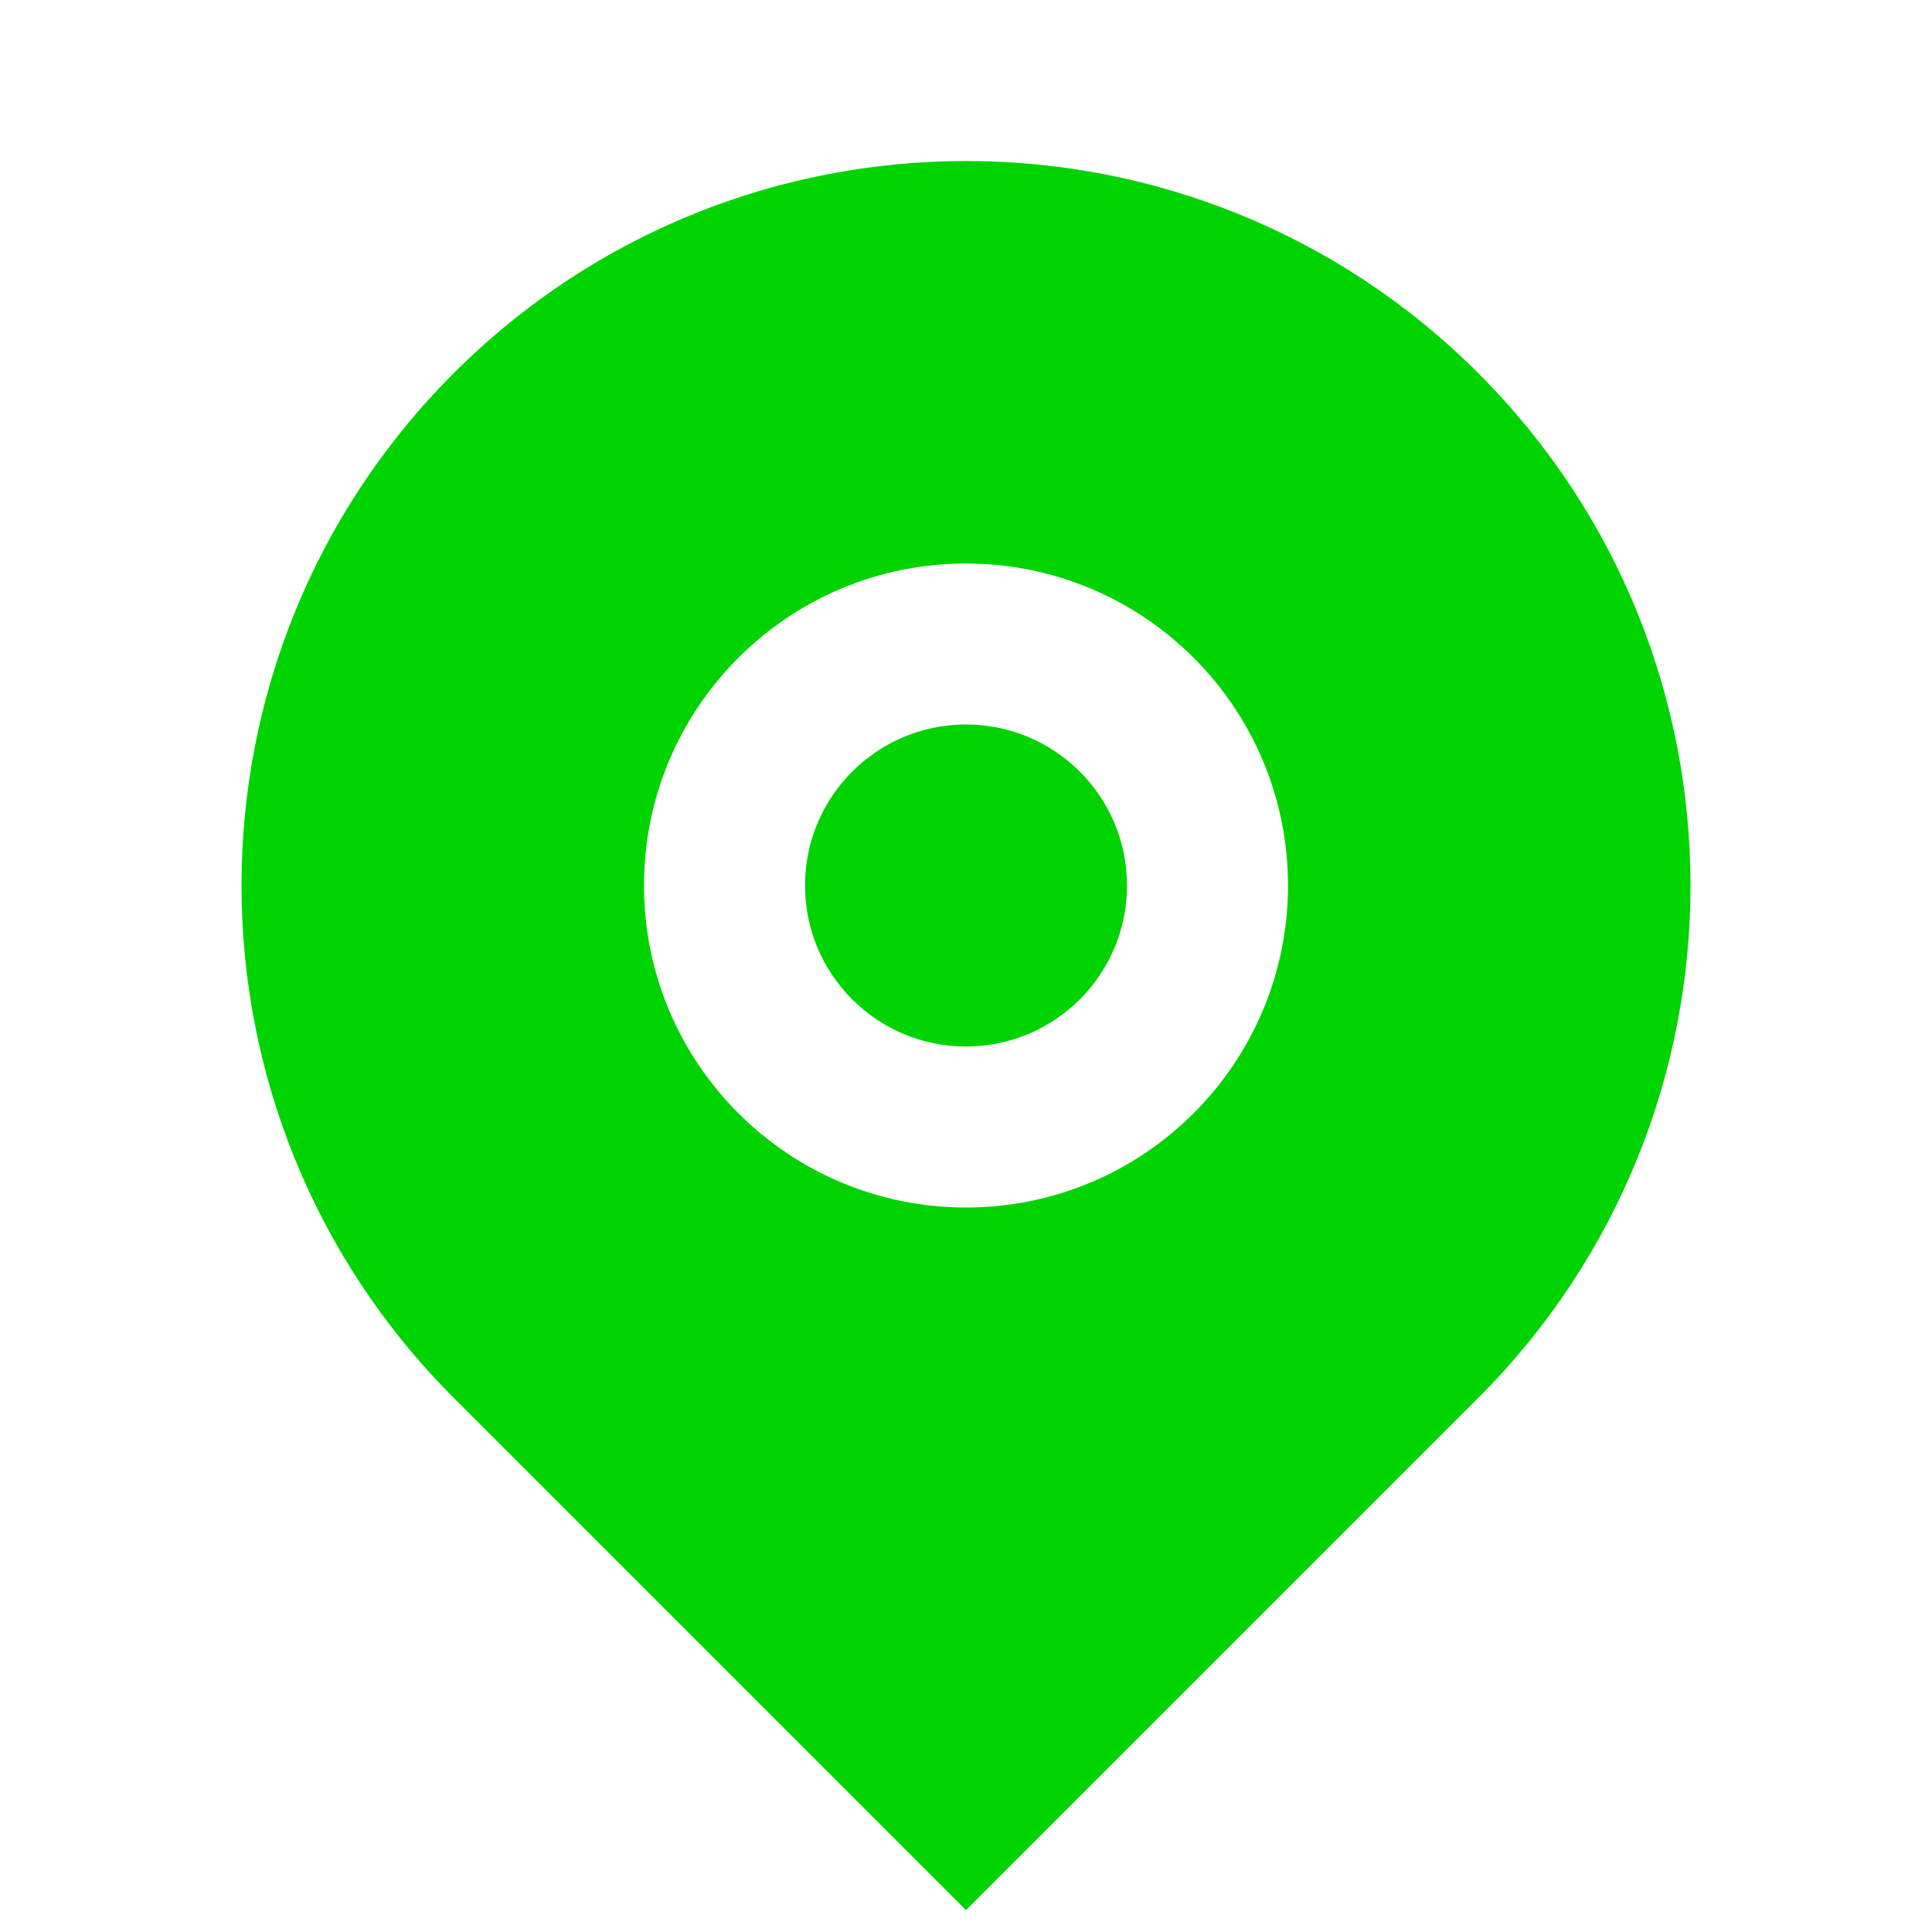
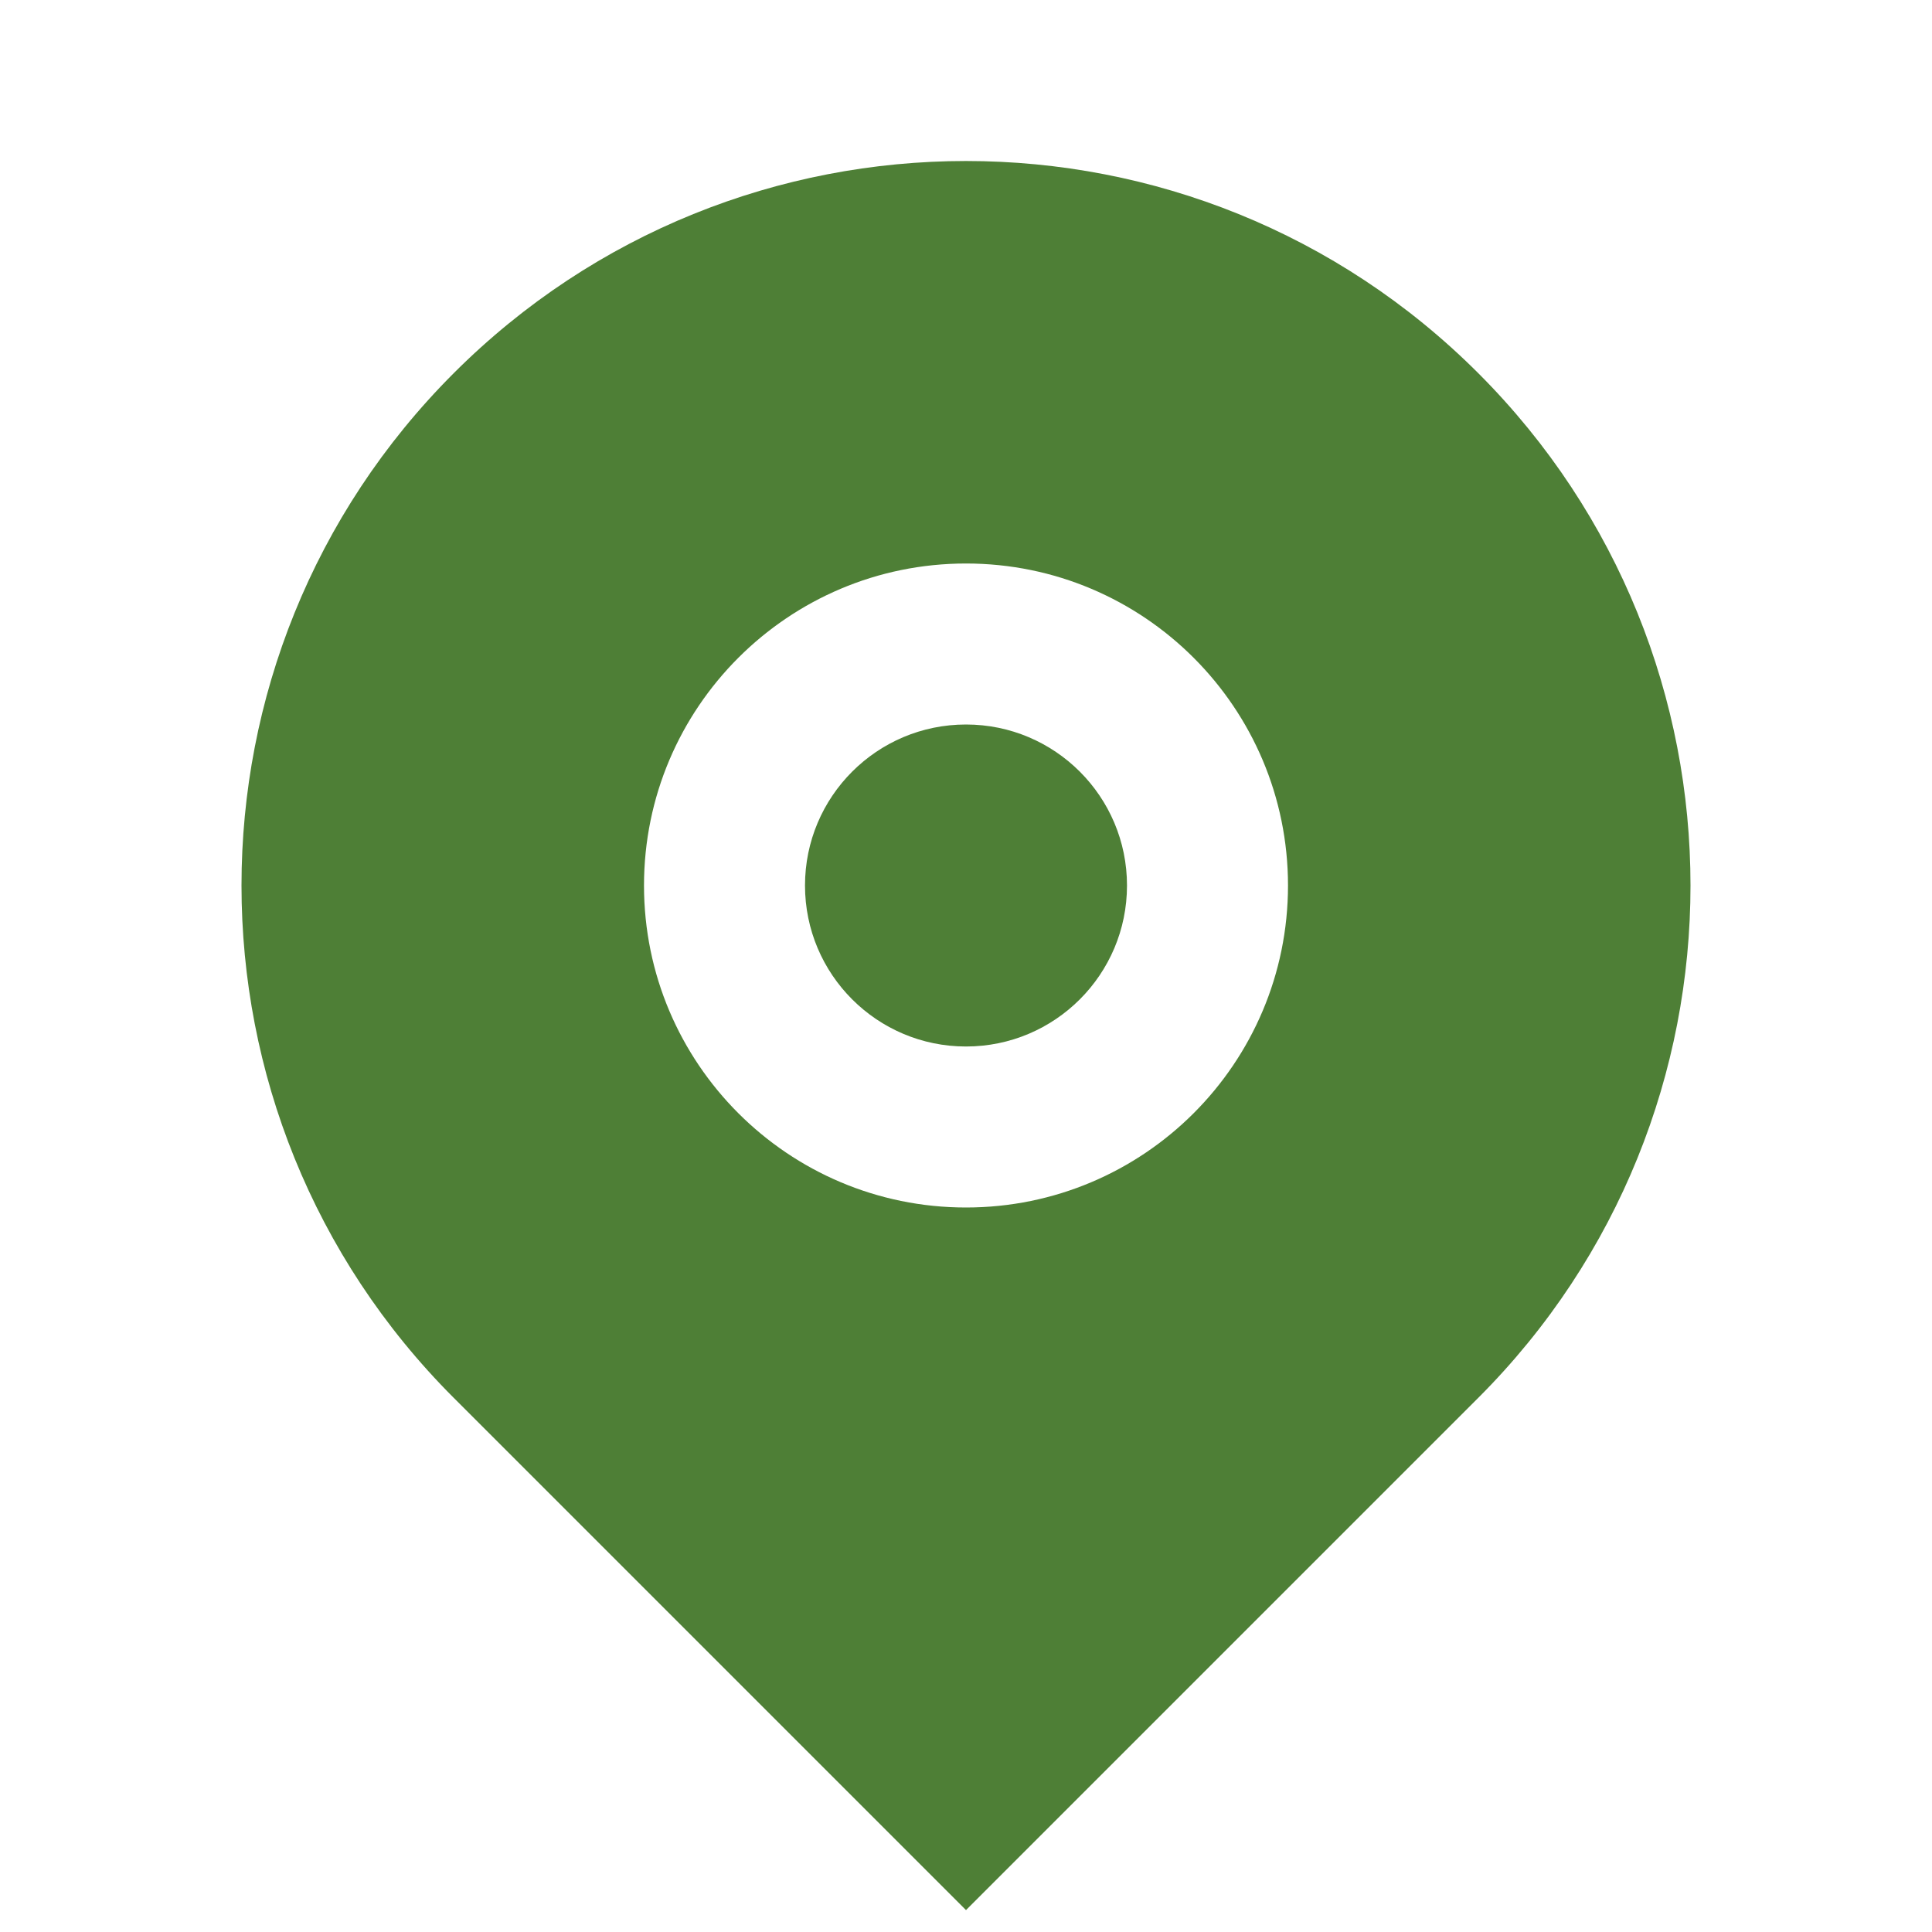
<svg xmlns="http://www.w3.org/2000/svg" viewBox="0 0 24 24" width="24" height="24">
  <path fill="none" d="M0 0h24v24H0z" />
-   <path d="M18.364 17.364L12 23.728l-6.364-6.364a9 9 0 1 1 12.728 0zM12 15a4 4 0 1 0 0-8 4 4 0 0 0 0 8zm0-2a2 2 0 1 1 0-4 2 2 0 0 1 0 4z" fill="rgba(0, 212,0,1)" />
+   <path d="M18.364 17.364L12 23.728l-6.364-6.364a9 9 0 1 1 12.728 0zM12 15a4 4 0 1 0 0-8 4 4 0 0 0 0 8zm0-2a2 2 0 1 1 0-4 2 2 0 0 1 0 4z" fill="rgba(78, 127, 54,1)" />
</svg>
